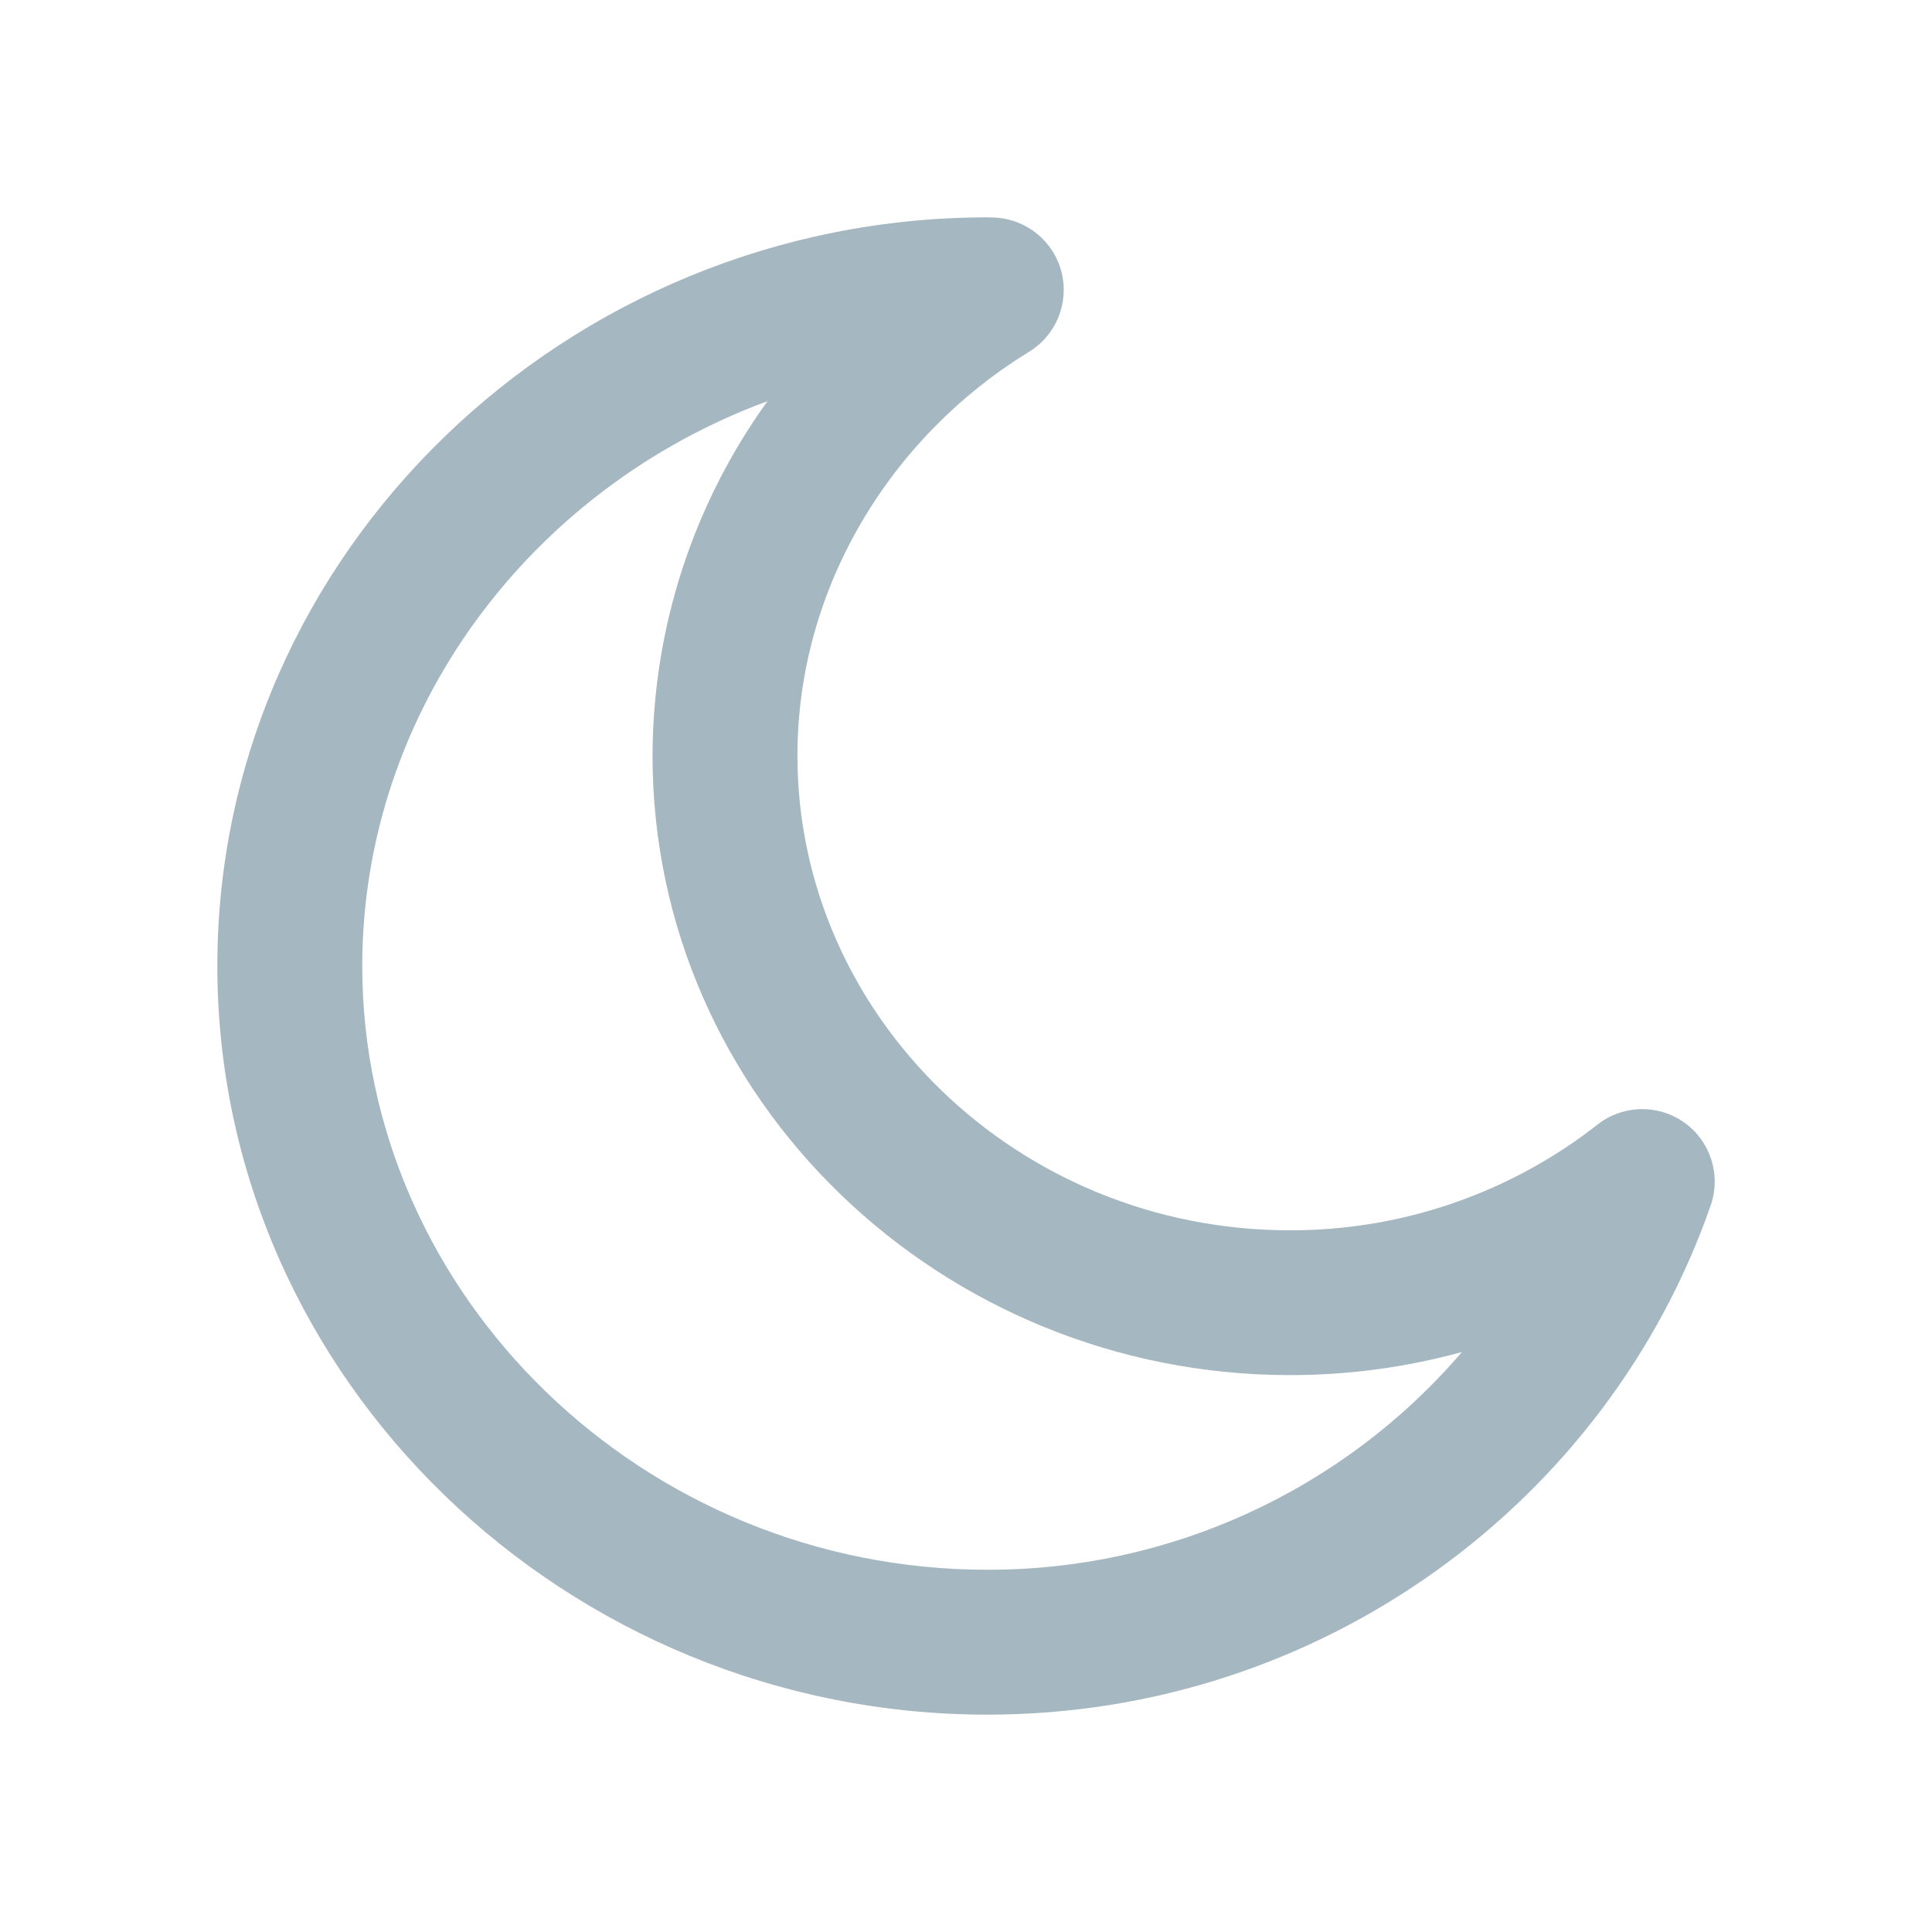
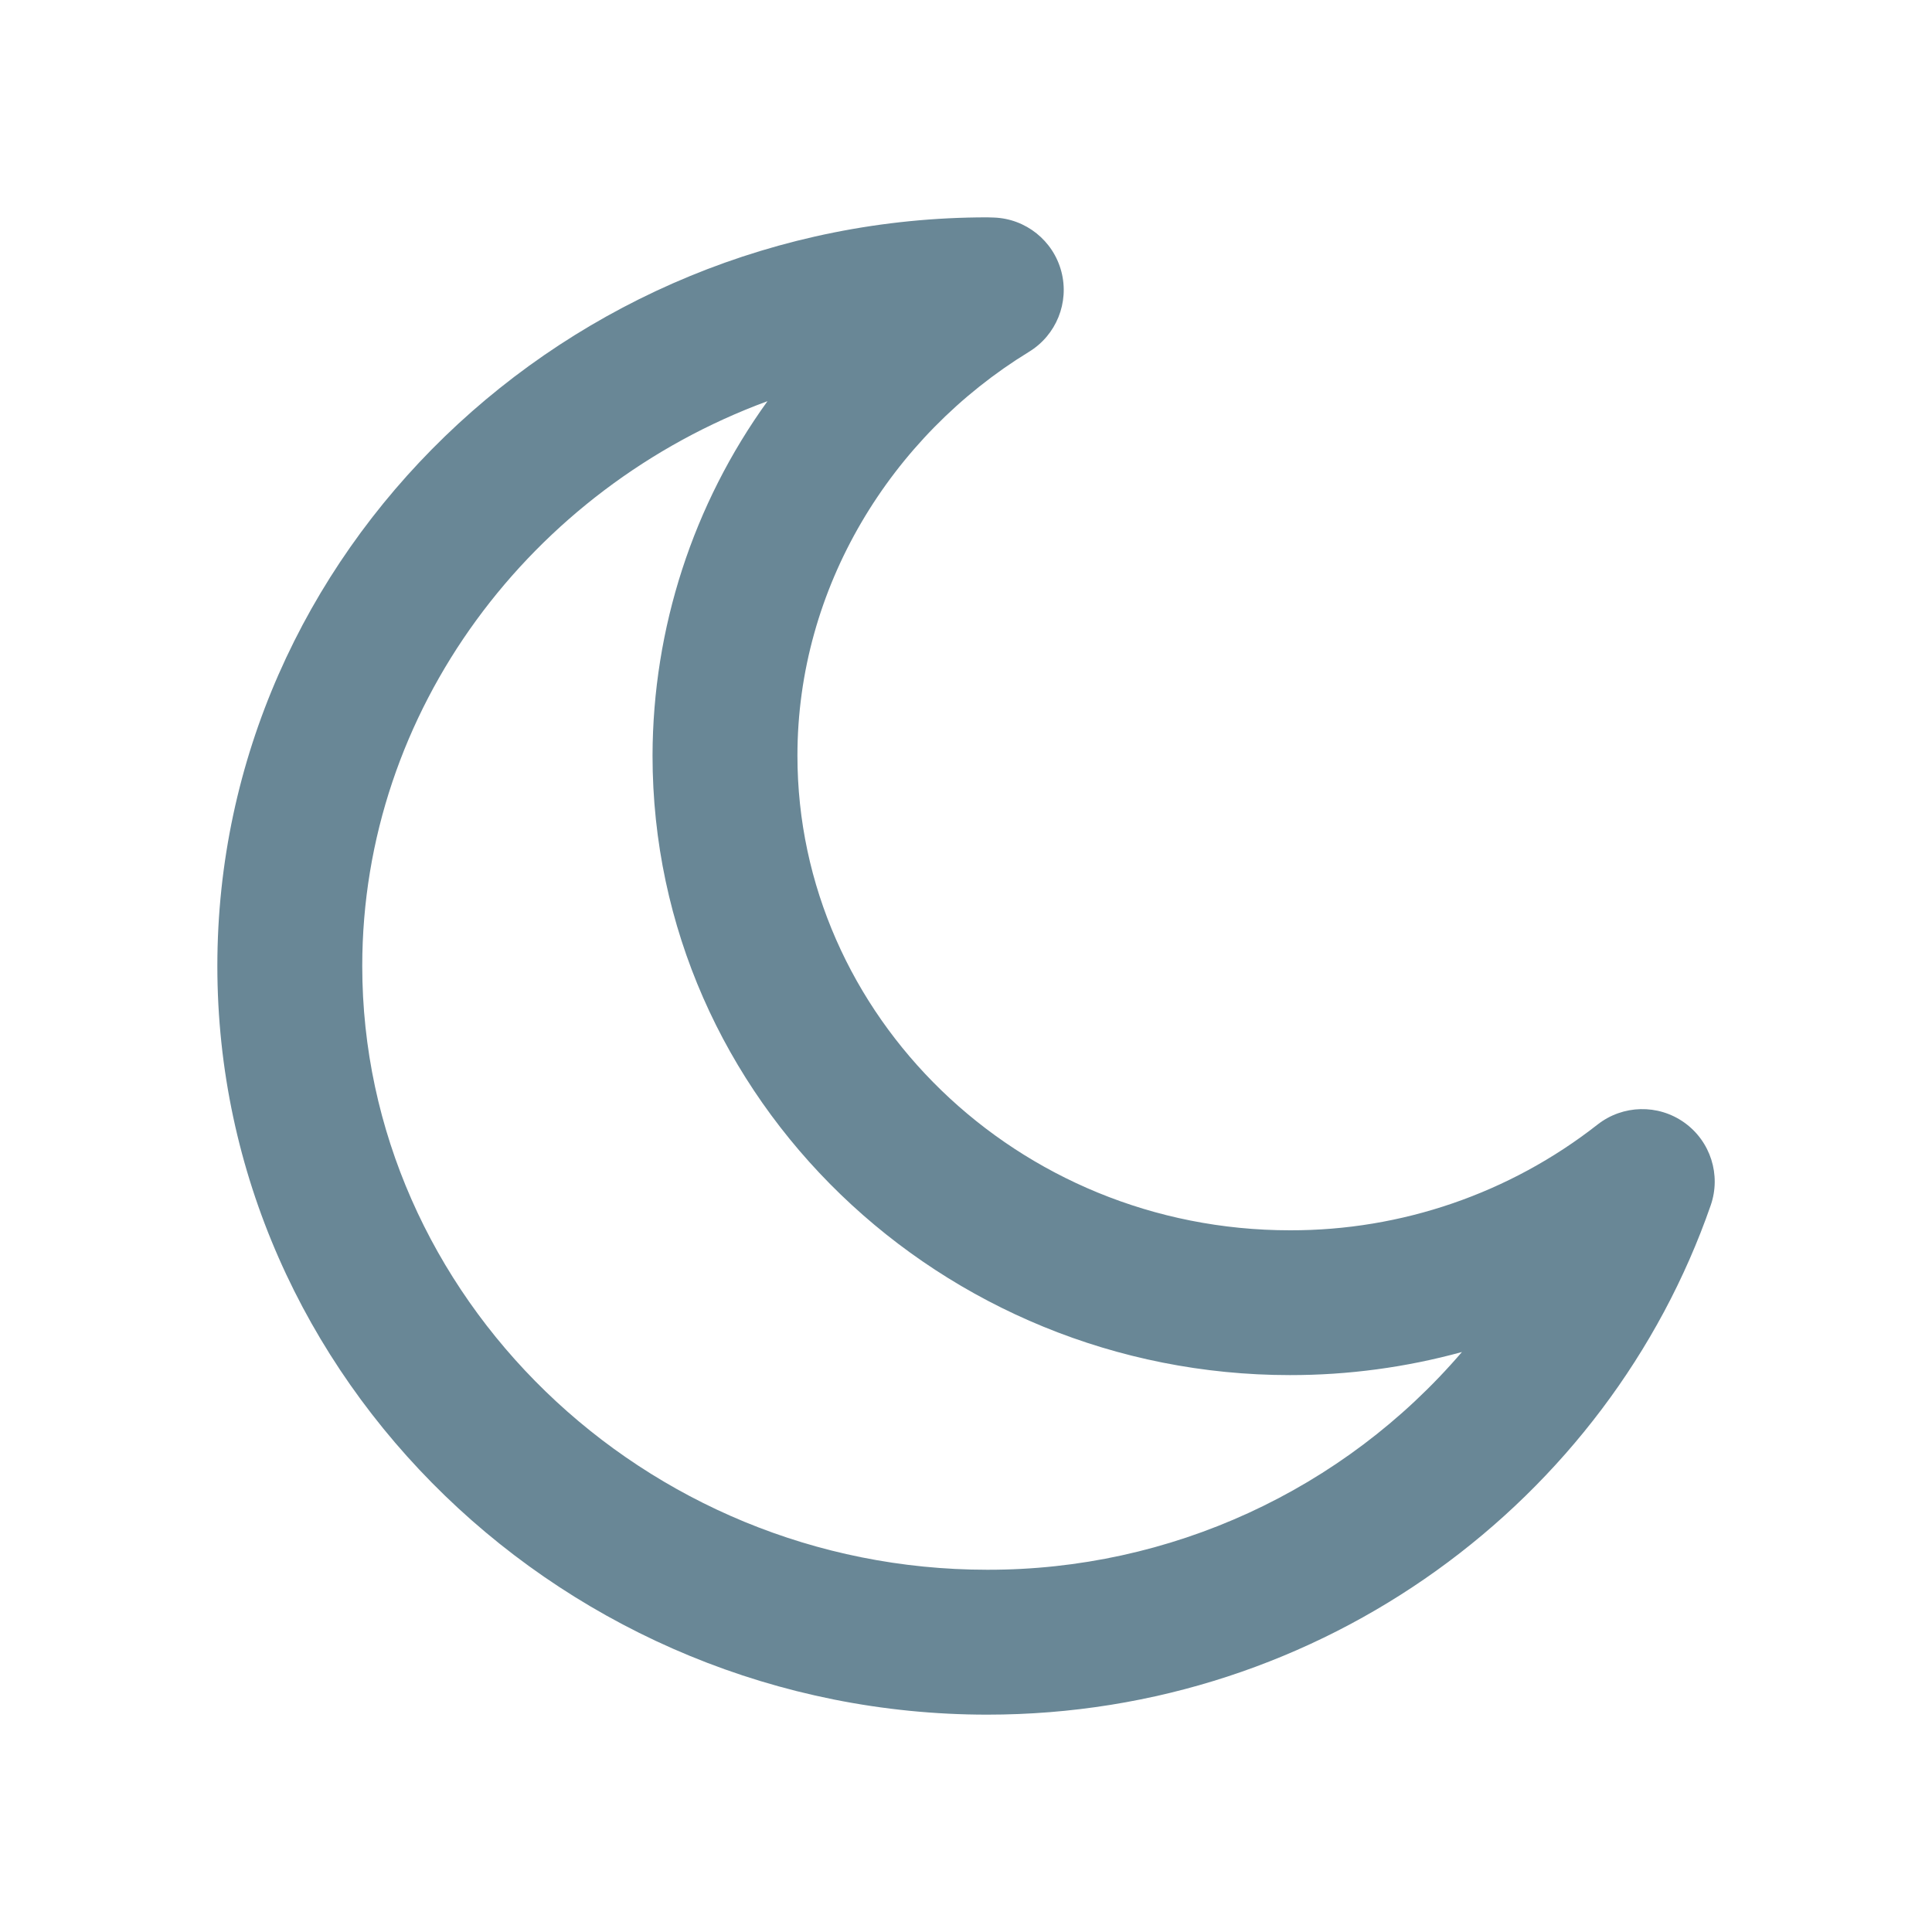
<svg xmlns="http://www.w3.org/2000/svg" width="20" height="20" fill="none" viewBox="0 0 20 20">
  <g class="20x20/Outline/moon">
-     <path fill="#A5B7C0" fill-rule="evenodd" d="M10.22 16.25c-3.563 0-6.47-2.837-6.47-6.25 0-2.647 1.748-4.947 4.195-5.847a6.292 6.292 0 0 0-1.19 3.669c0 3.566 2.995 6.413 6.599 6.413a6.7 6.7 0 0 0 1.78-.239 6.454 6.454 0 0 1-4.913 2.254ZM2.25 10c0 4.287 3.625 7.75 7.97 7.75 3.477 0 6.429-2.221 7.489-5.272a.75.75 0 0 0-1.172-.836 5.14 5.14 0 0 1-3.183 1.094c-2.824 0-5.099-2.224-5.099-4.914 0-1.738.965-3.303 2.397-4.18a.75.75 0 0 0-.364-1.39h-.002a.998.998 0 0 0-.065-.002C5.875 2.25 2.25 5.713 2.25 10Z" class="Primary" clip-rule="evenodd" />
+     <path fill="#698796" fill-rule="evenodd" d="M10.22 16.25c-3.563 0-6.47-2.837-6.47-6.25 0-2.647 1.748-4.947 4.195-5.847a6.292 6.292 0 0 0-1.19 3.669c0 3.566 2.995 6.413 6.599 6.413a6.7 6.7 0 0 0 1.78-.239 6.454 6.454 0 0 1-4.913 2.254ZM2.25 10c0 4.287 3.625 7.75 7.97 7.75 3.477 0 6.429-2.221 7.489-5.272a.75.75 0 0 0-1.172-.836 5.14 5.14 0 0 1-3.183 1.094c-2.824 0-5.099-2.224-5.099-4.914 0-1.738.965-3.303 2.397-4.18a.75.75 0 0 0-.364-1.39h-.002a.998.998 0 0 0-.065-.002C5.875 2.25 2.25 5.713 2.25 10Z" class="Primary" clip-rule="evenodd" />
  </g>
</svg>
